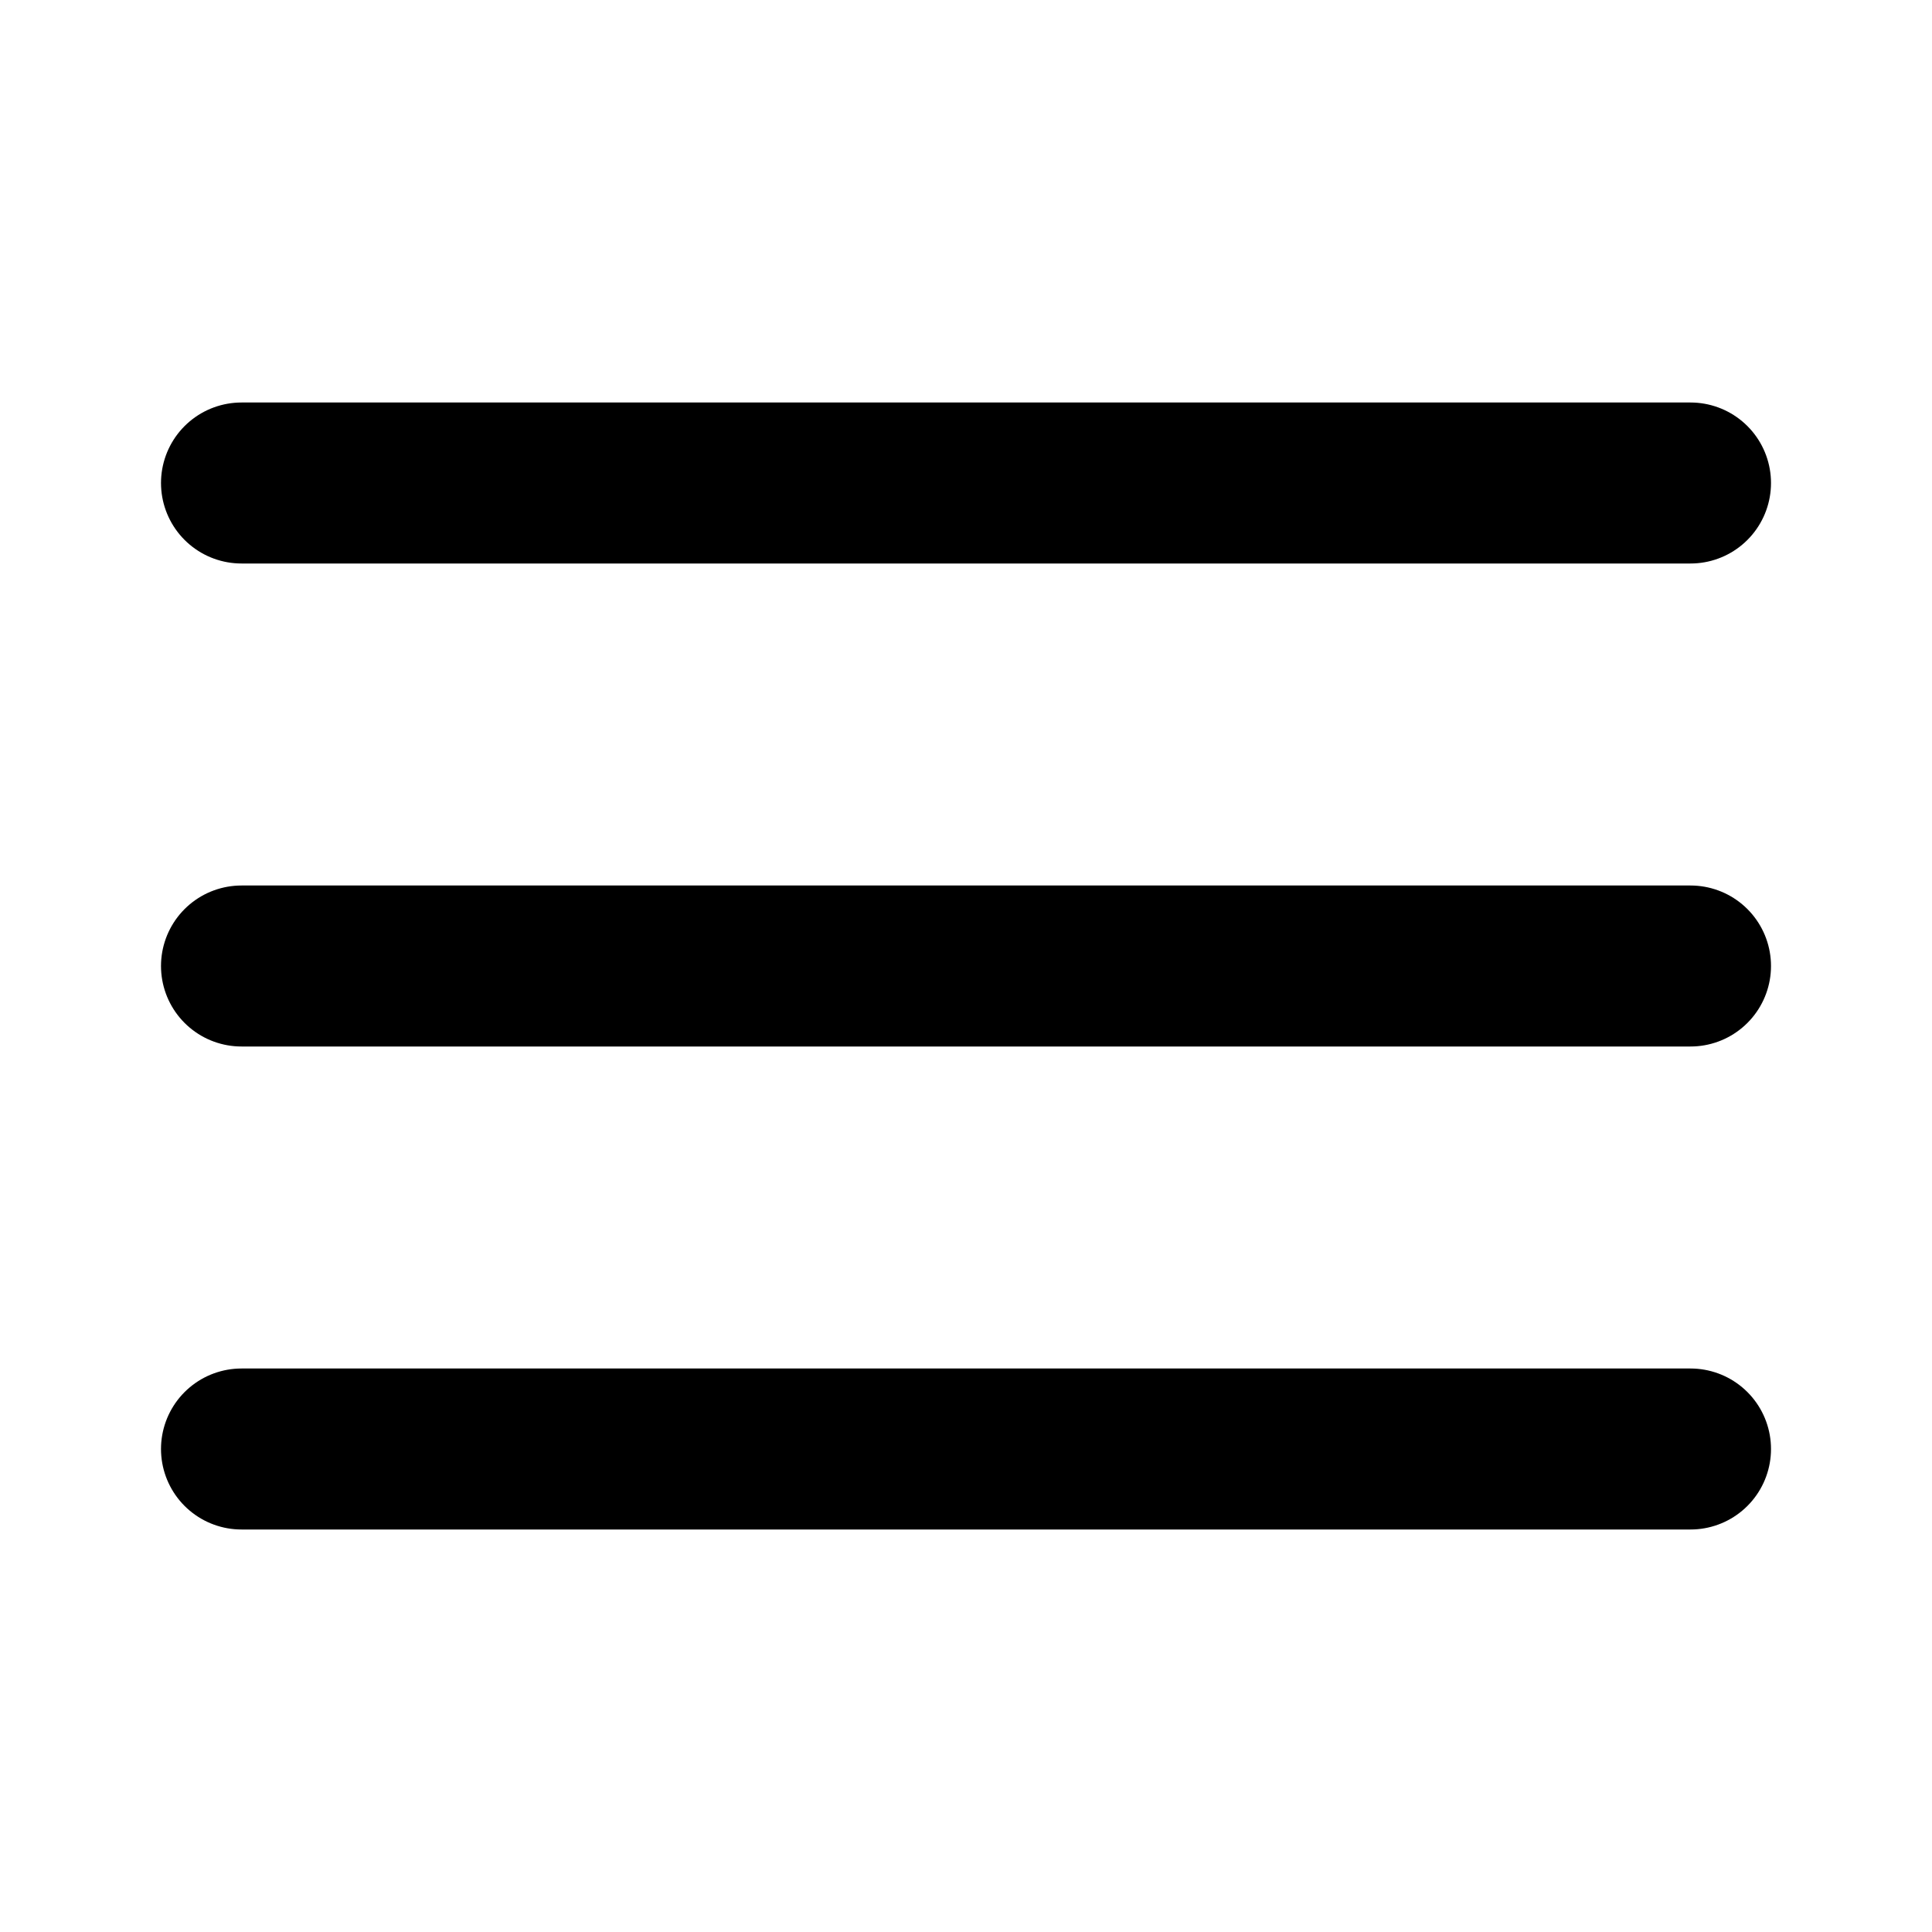
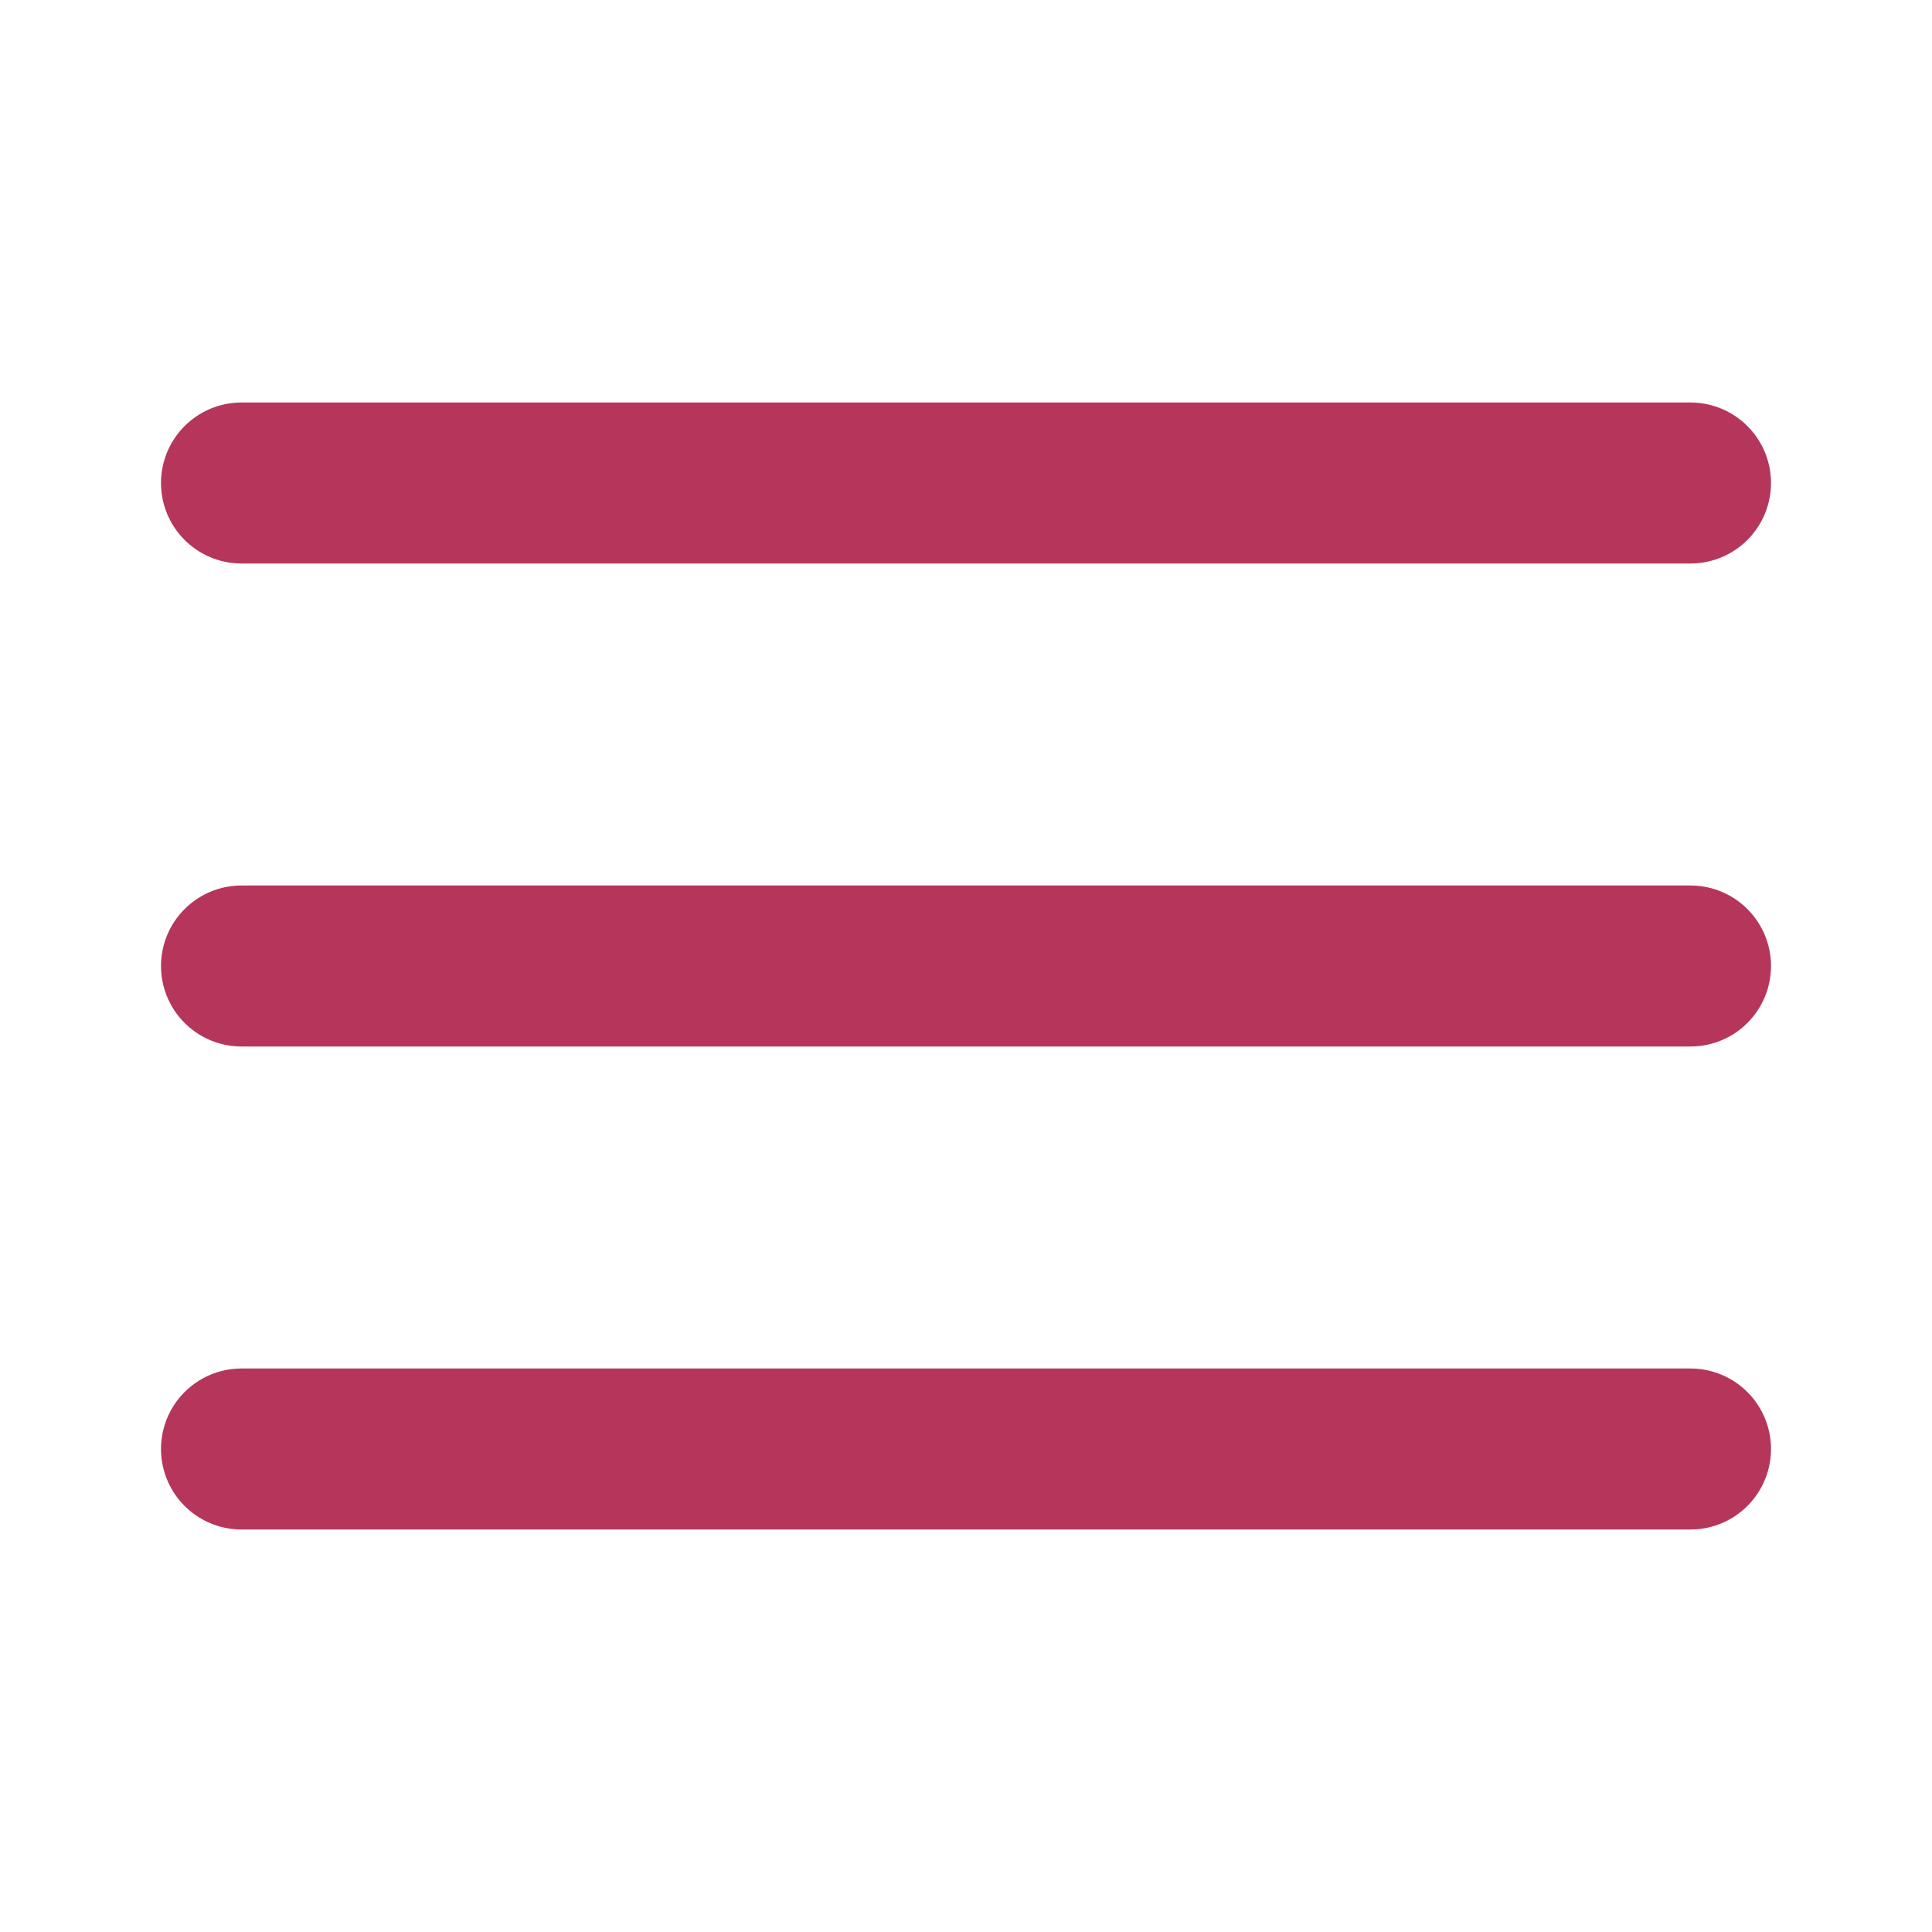
- <svg xmlns="http://www.w3.org/2000/svg" width="24" height="24" viewBox="0 0 24 24" fill="none" stroke="currentColor" stroke-width="2" stroke-linecap="round" stroke-linejoin="round" class="feather feather-menu">
+ <svg xmlns="http://www.w3.org/2000/svg" stroke=" #b5365a" width="24" height="24" viewBox="0 0 24 24" fill="none" stroke-width="2" stroke-linecap="round" stroke-linejoin="round" class="feather feather-menu">
  <line x1="3" y1="12" x2="21" y2="12" />
  <line x1="3" y1="6" x2="21" y2="6" />
  <line x1="3" y1="18" x2="21" y2="18" />
</svg>
